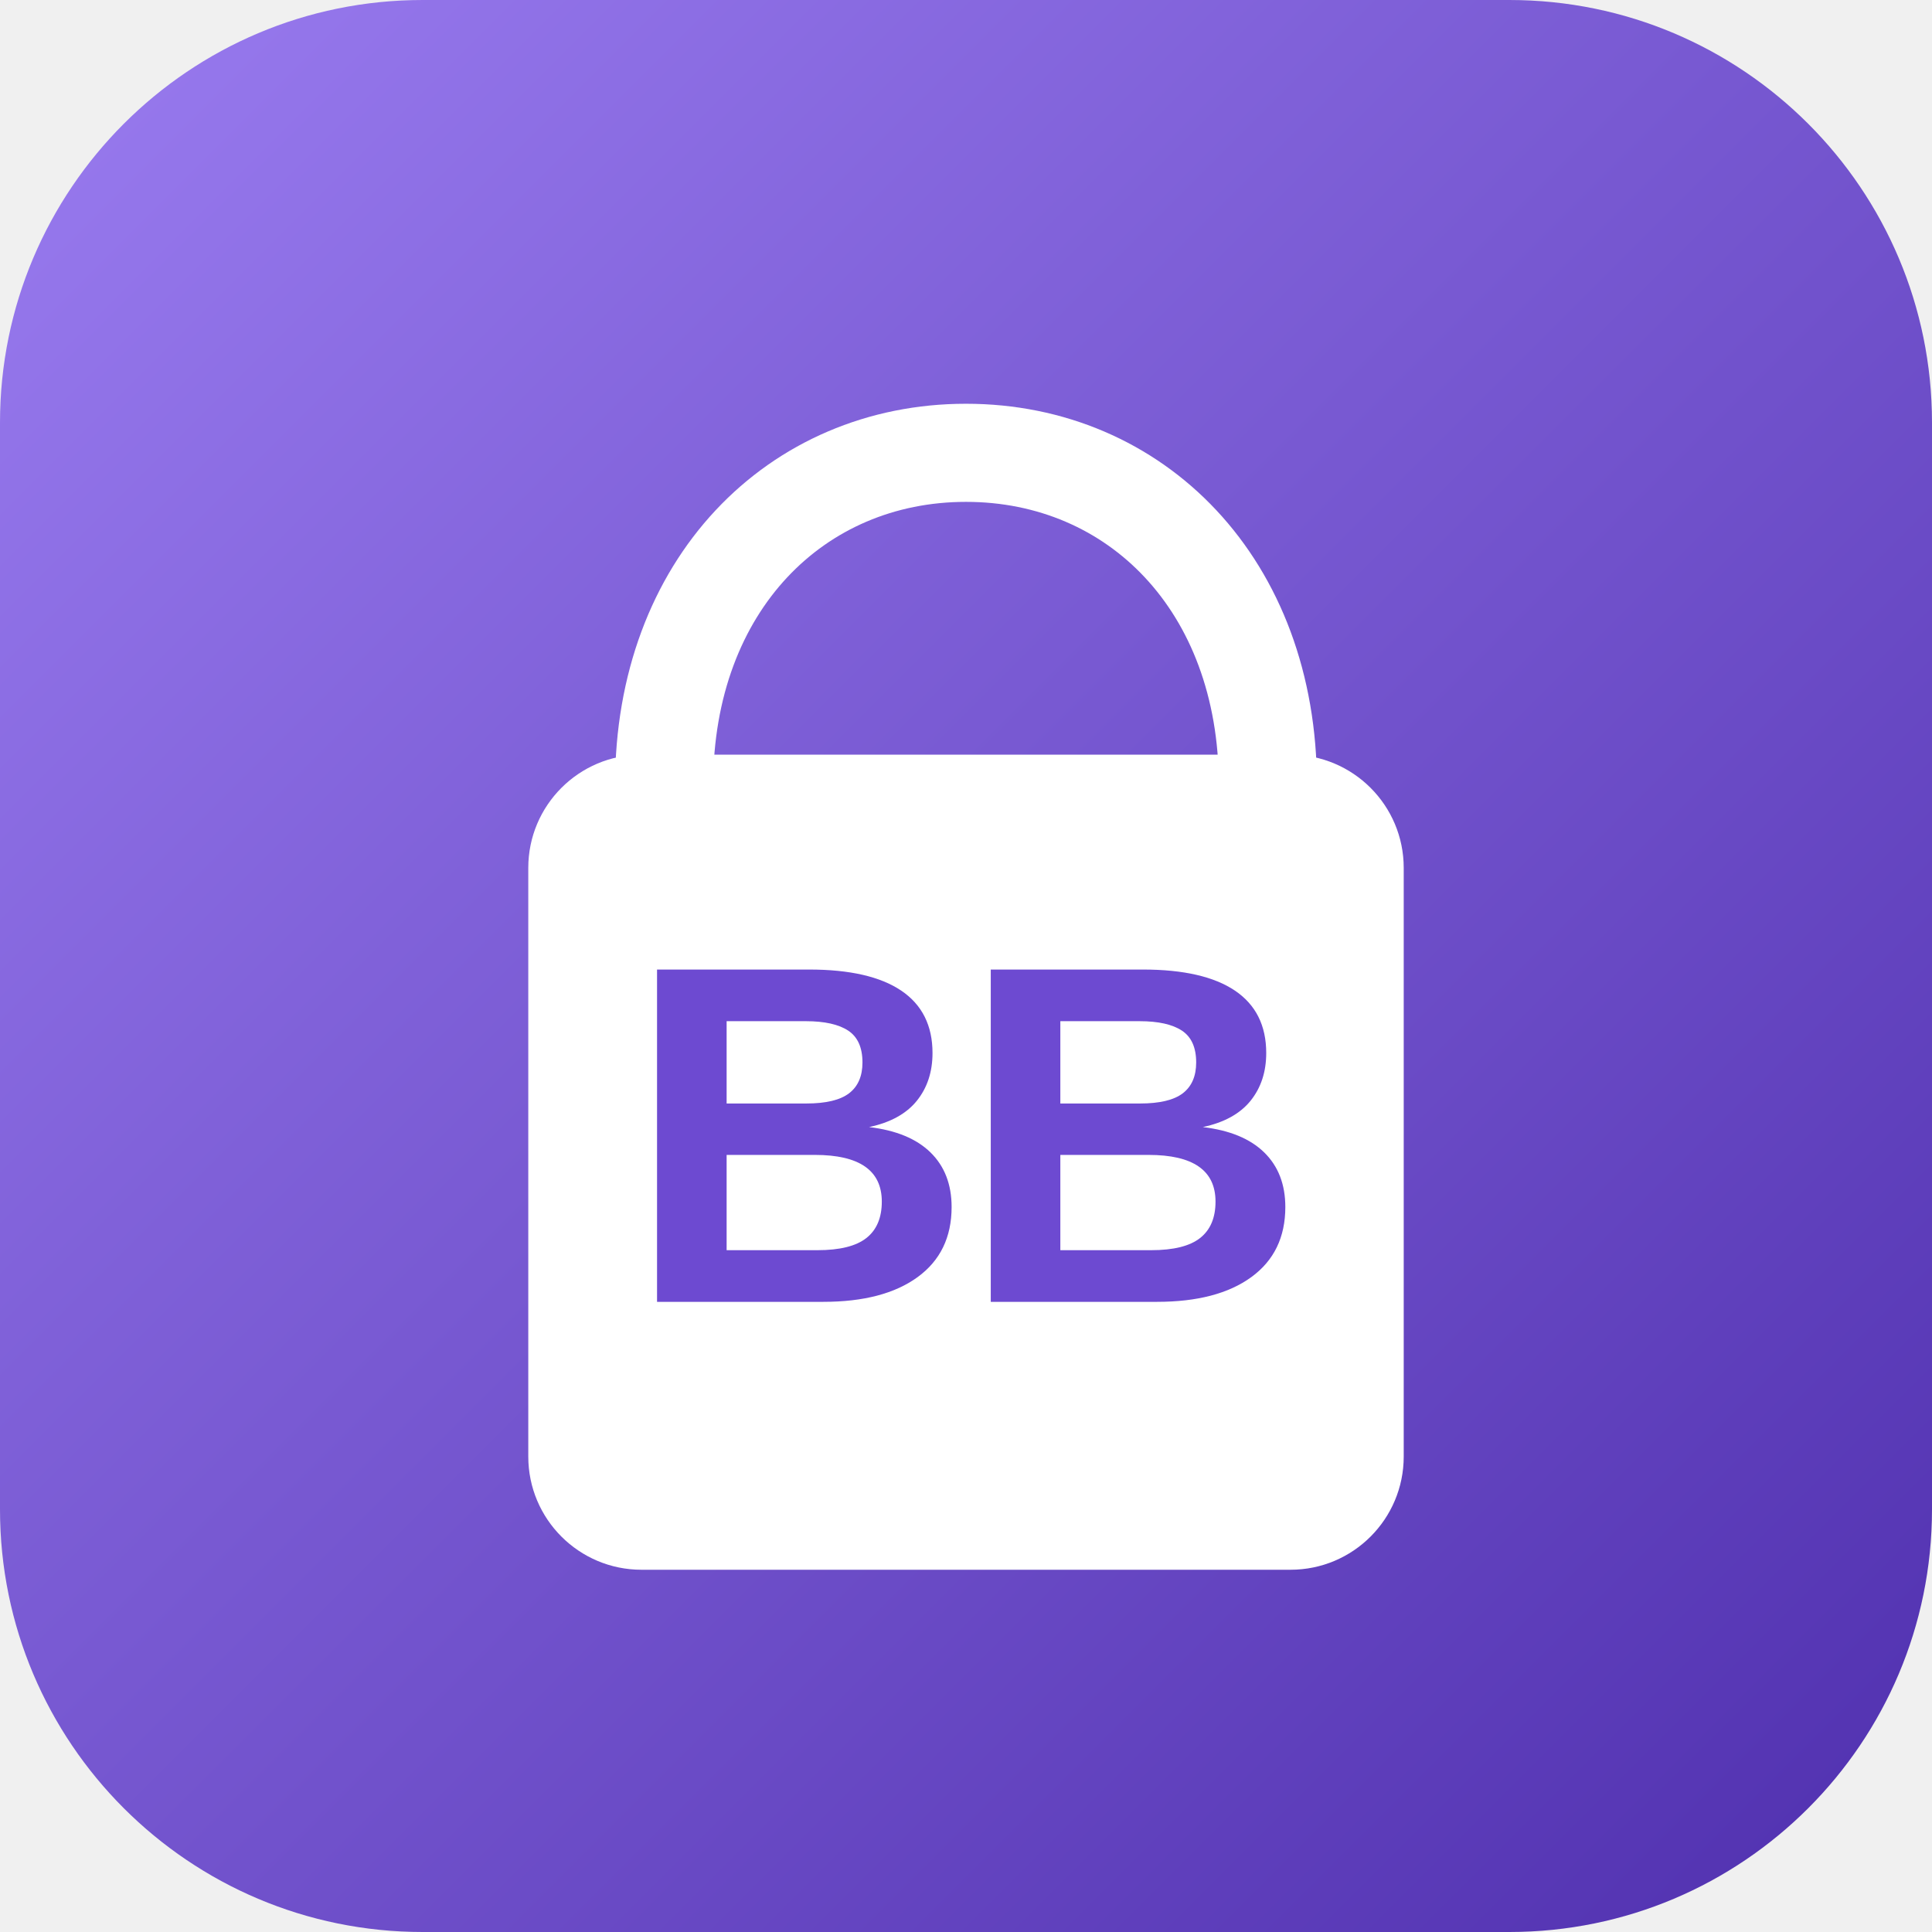
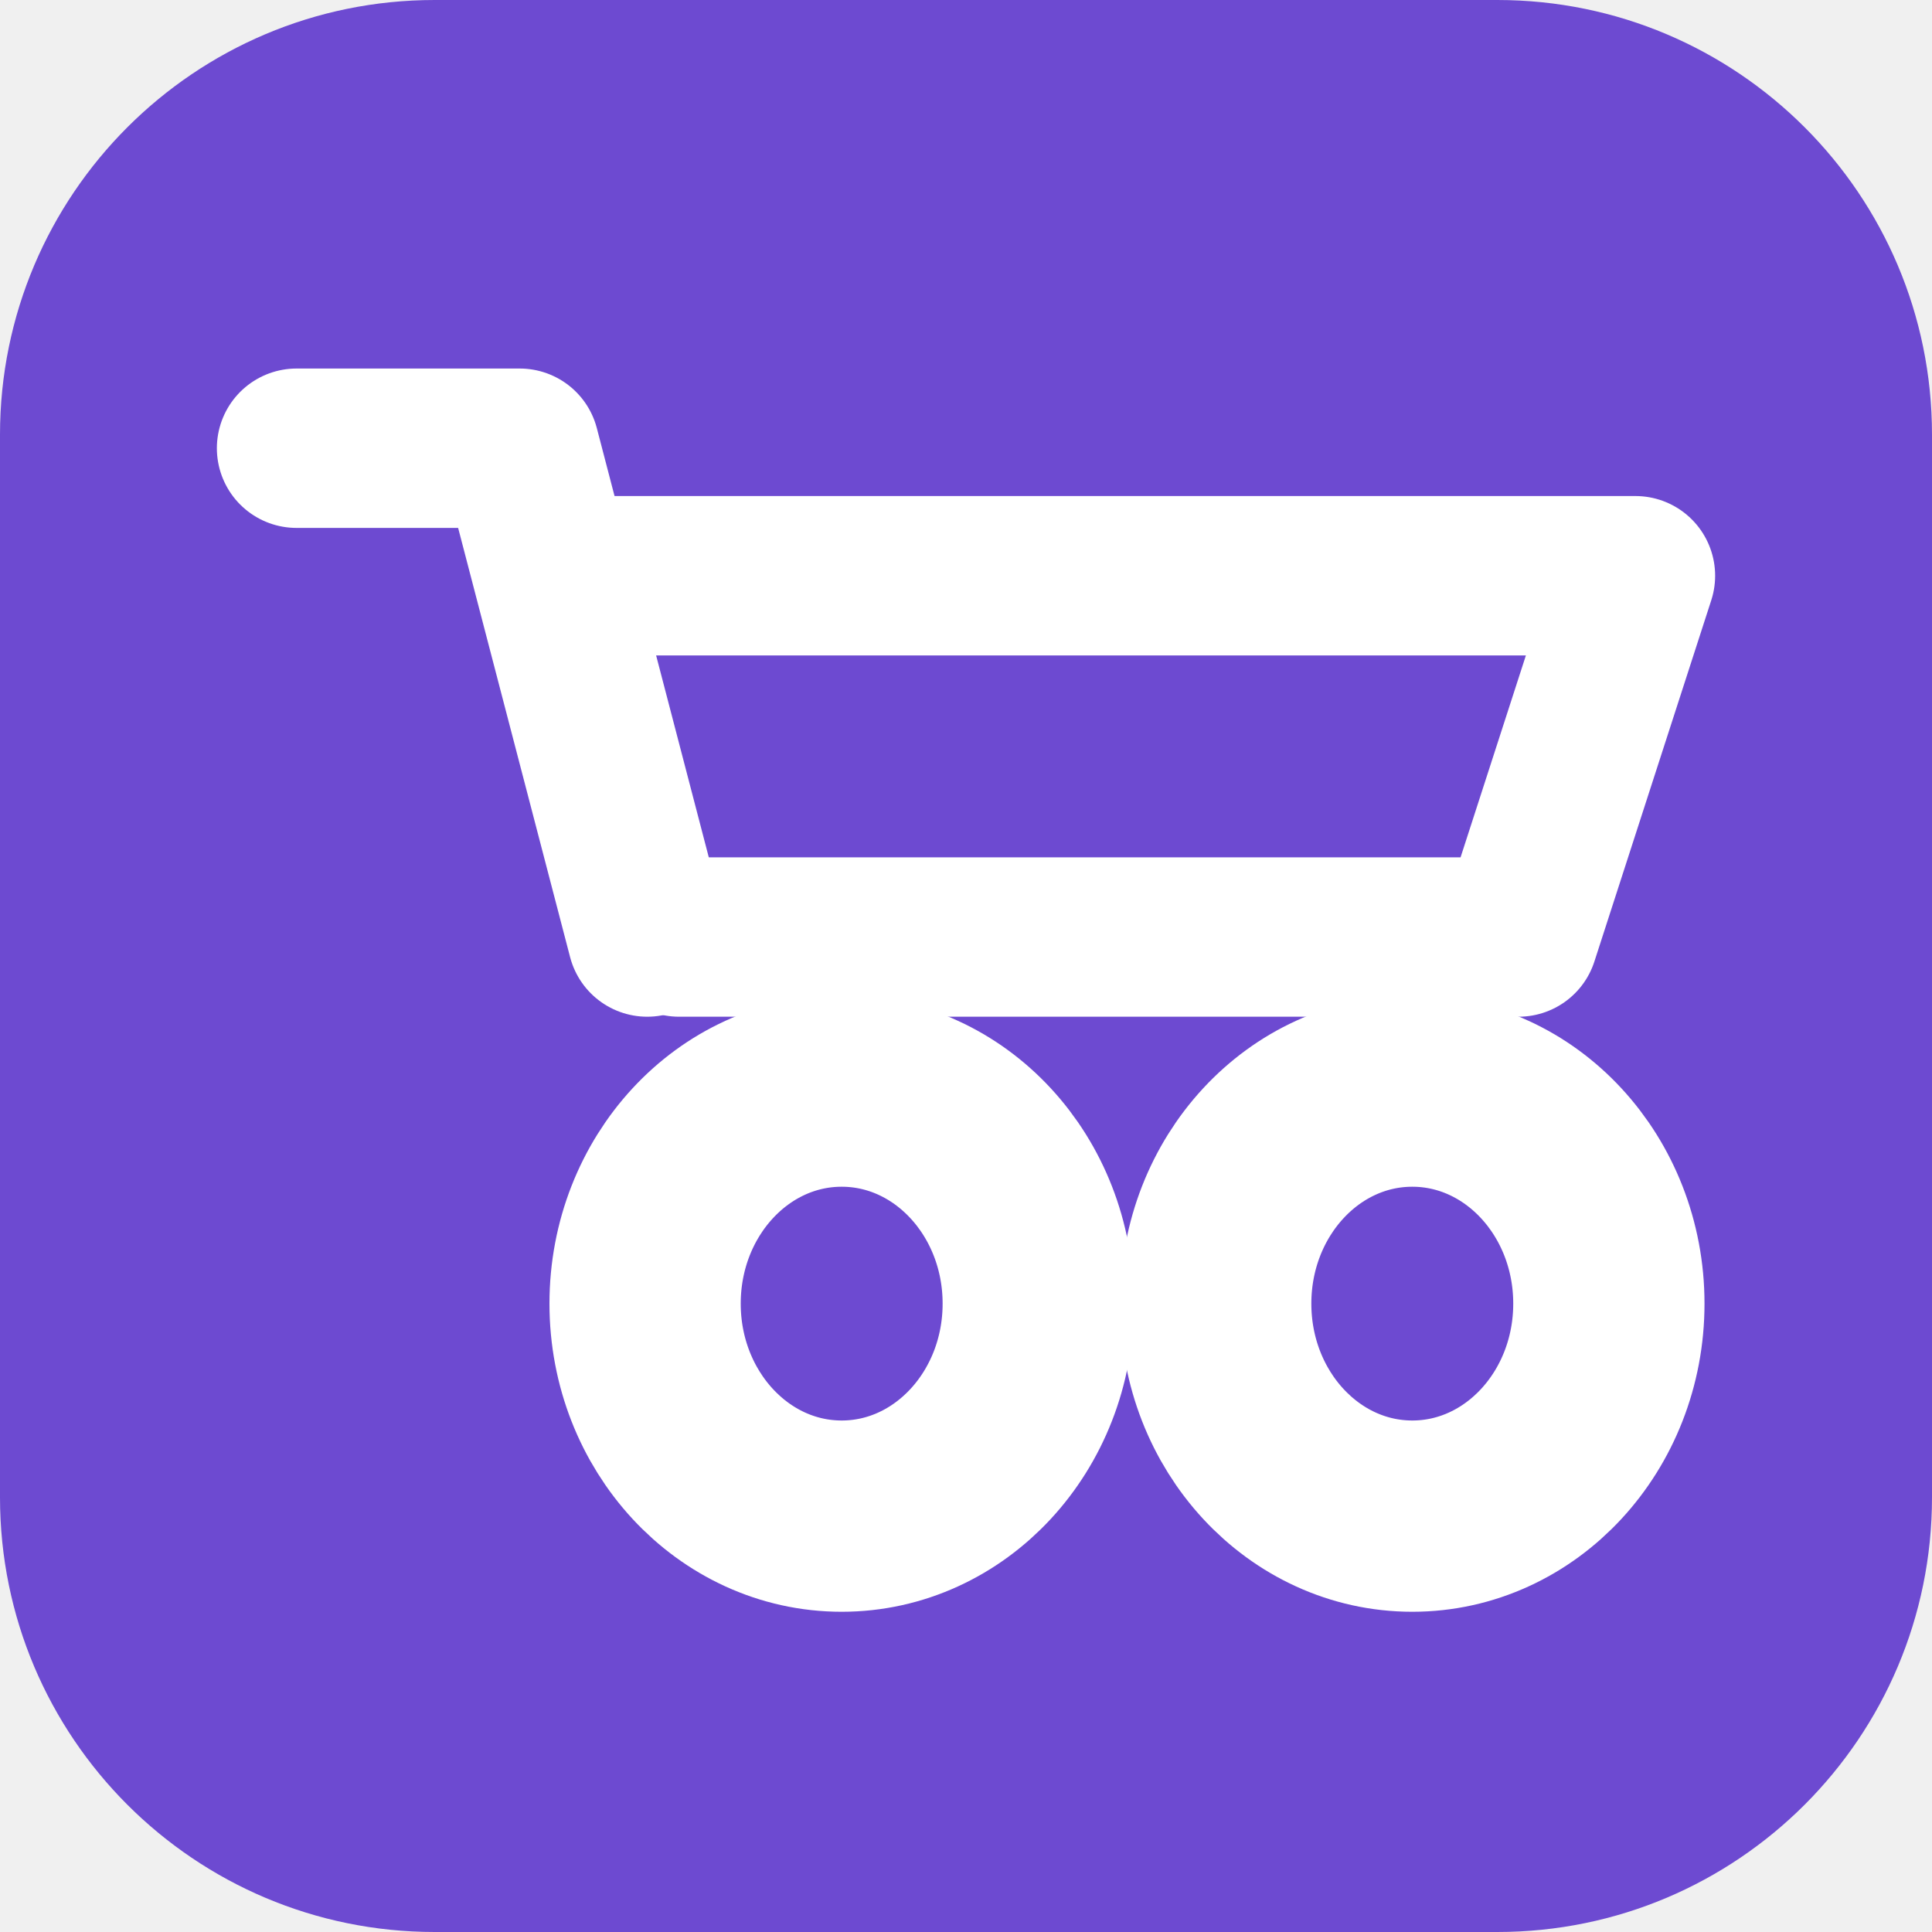
- <svg xmlns="http://www.w3.org/2000/svg" viewBox="0 0 512 512">
-   <defs>
-     <linearGradient id="bg" x1="0%" y1="0%" x2="100%" y2="100%">
-       <stop offset="0%" stop-color="#9a7cf0" />
-       <stop offset="100%" stop-color="#4f2fae" />
-     </linearGradient>
-   </defs>
-   <rect width="512" height="512" rx="112" fill="url(#bg)" />
-   <path d="M 176 208 C 176 155 211 120 256 120 C 301 120 336 155 336 208" fill="none" stroke="#ffffff" stroke-width="26" stroke-linecap="round" />
-   <rect x="140" y="200" width="232" height="216" rx="30" fill="#ffffff" />
-   <text x="256" y="345" text-anchor="middle" font-family="Arial, sans-serif" font-weight="800" font-size="128" fill="#6d4ad1" letter-spacing="-4">BB</text>
+ <svg xmlns="http://www.w3.org/2000/svg" viewBox="0 0 160 160">
+   <rect width="160" height="160" rx="36" fill="#6d4ad1" />
+   <g transform="translate(80 82) scale(0.44) translate(-196 112)" fill="none" stroke="#ffffff" stroke-linecap="round" stroke-linejoin="round">
+     <path d="M70 -214 H112 L136 -122" stroke-width="30" />
+     <path d="M124 -190 H322 L300 -122 H142" stroke-width="30" />
+     <ellipse cx="172.6" cy="-53" rx="37" ry="40" stroke-width="36" />
+     <ellipse cx="280" cy="-53" rx="37" ry="40" stroke-width="36" />
+   </g>
</svg>
